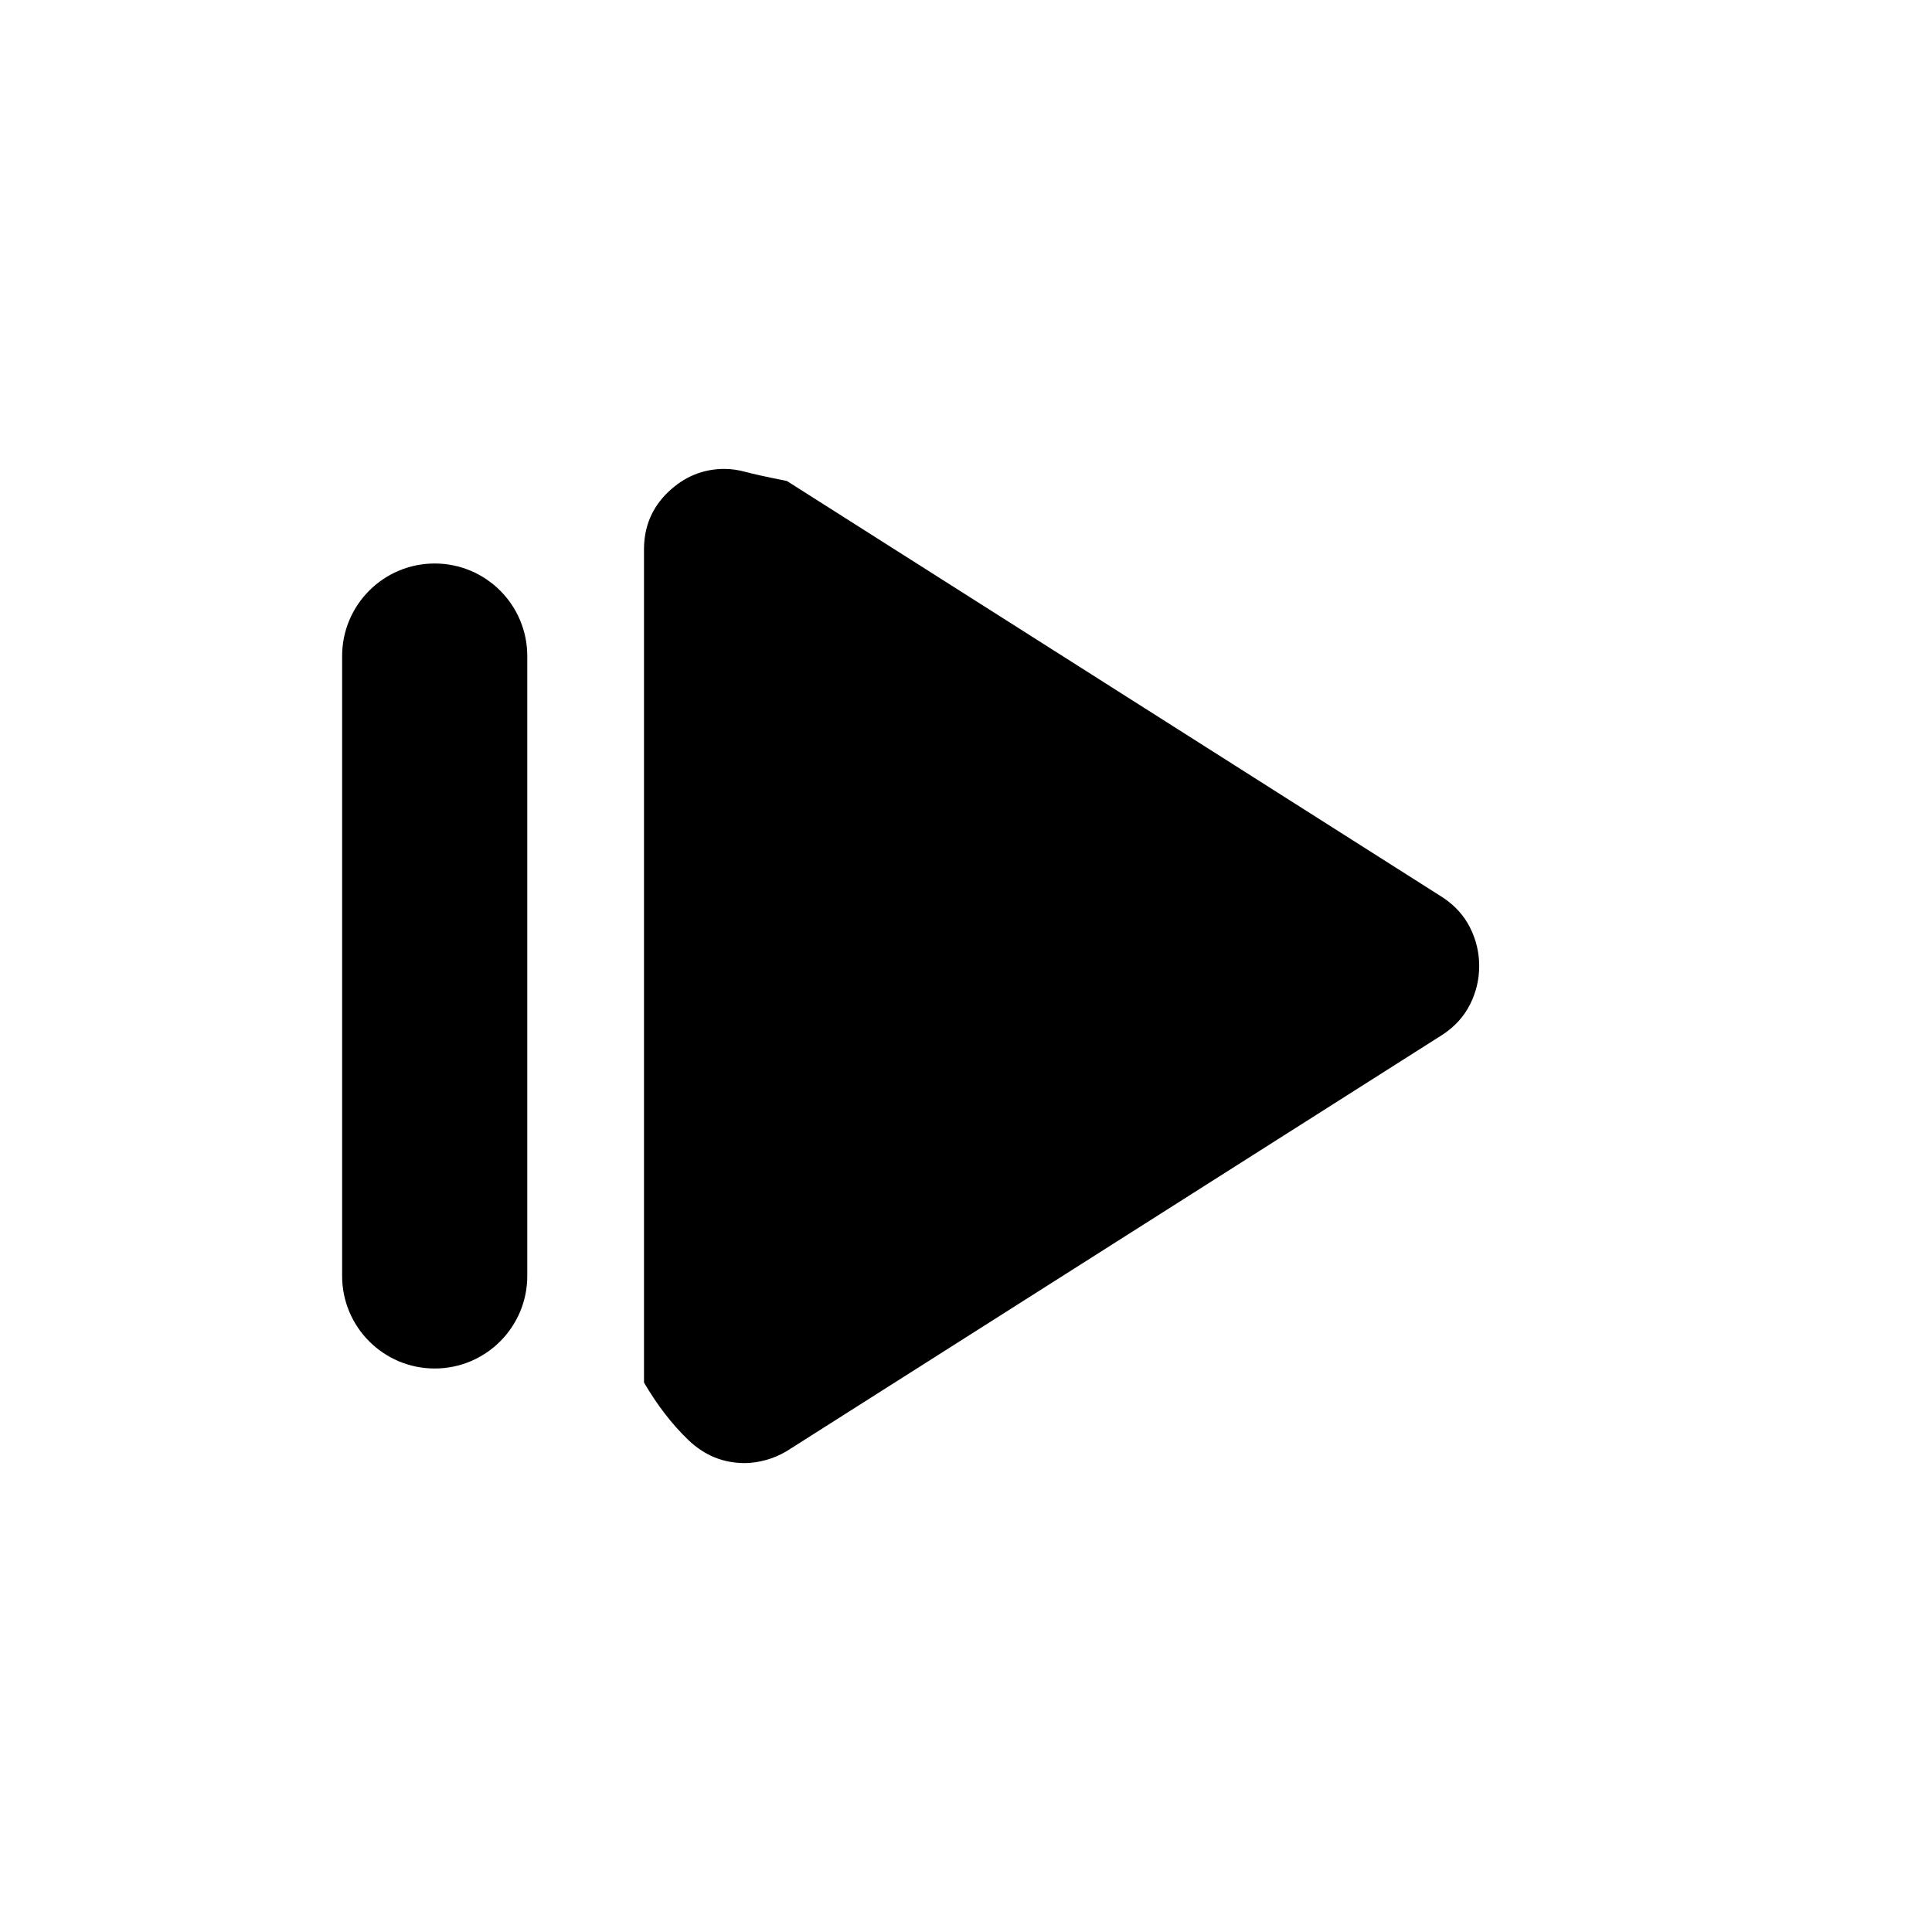
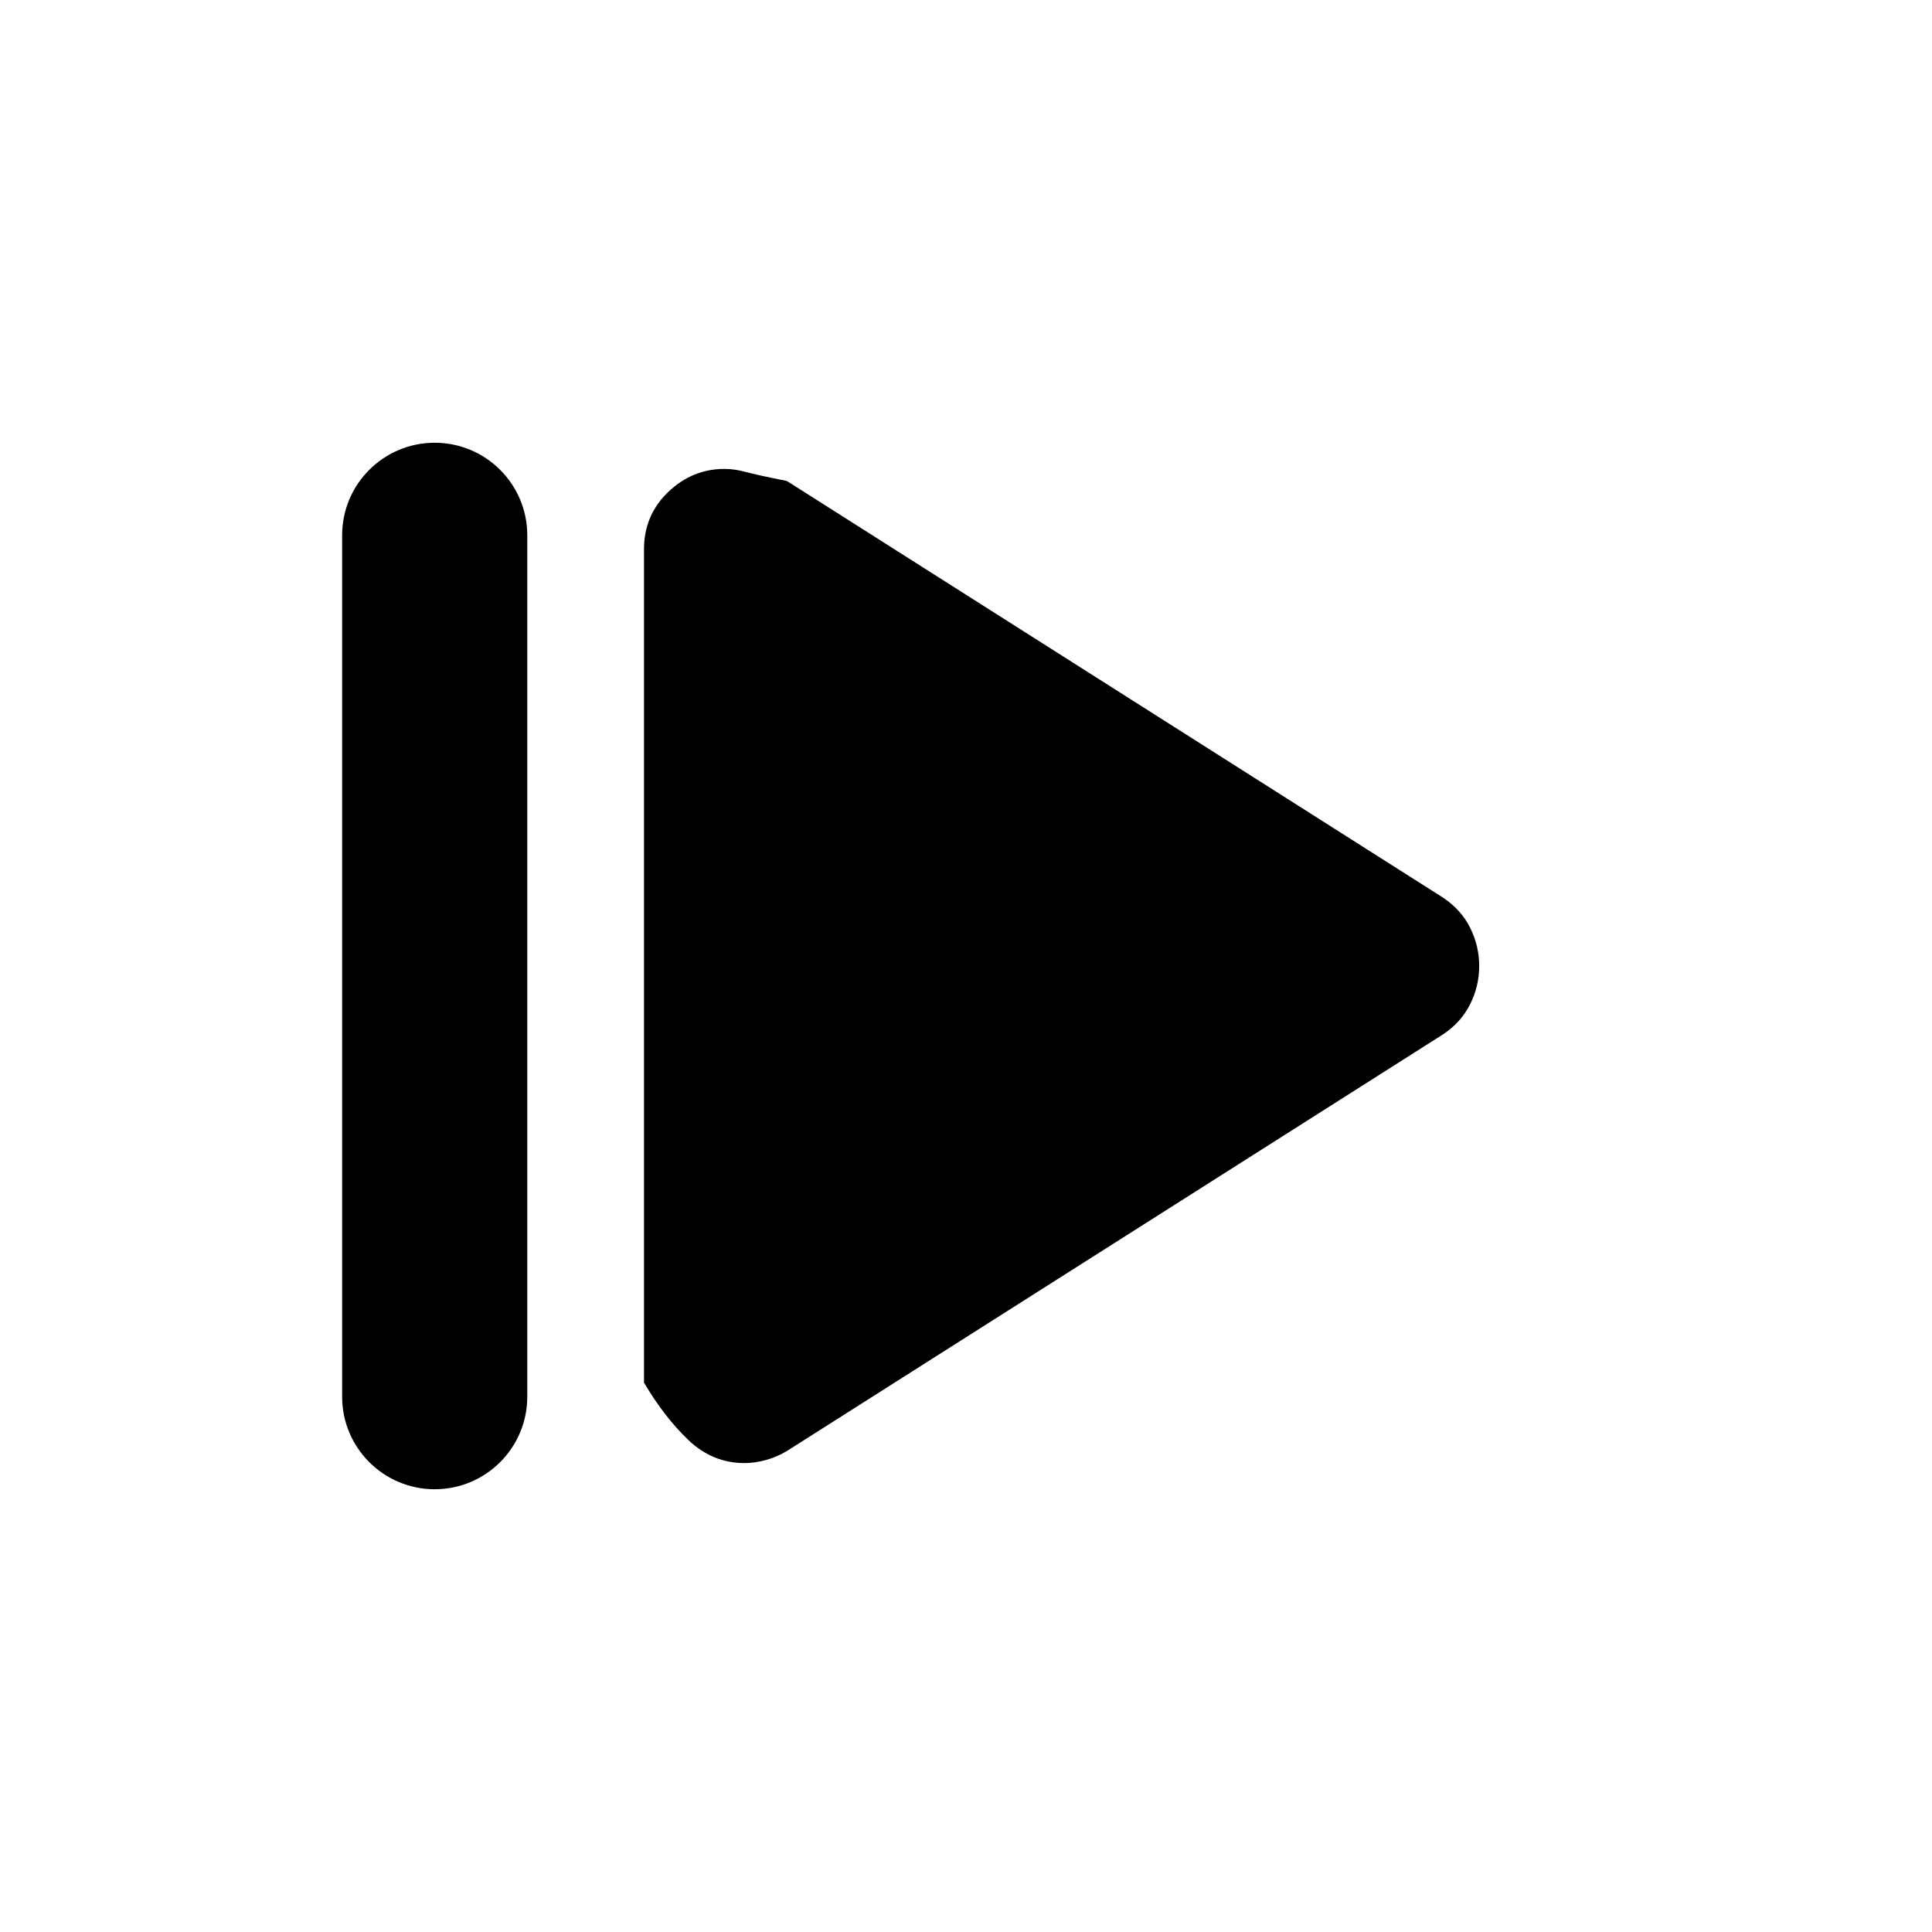
<svg xmlns="http://www.w3.org/2000/svg" viewBox="0 -960 960 960">
-   <rect fill="#000000" x="170" y="-680" width="92" height="400" rx="46" />
+   <rect fill="#000000" x="170" y="-740" width="92" height="520" rx="46" />
  <path fill="#000000" d="M320-273v-414q0-17 12-28.5t28-11.5q5 0 10.5 1.5T391-721l326 207q9 6 13.5 15t4.5 19q0 10-4.5 19T717-446L391-239q-5 3-10.5 4.5T370-233q-16 0-28-11.5T320-273Z" />
</svg>
